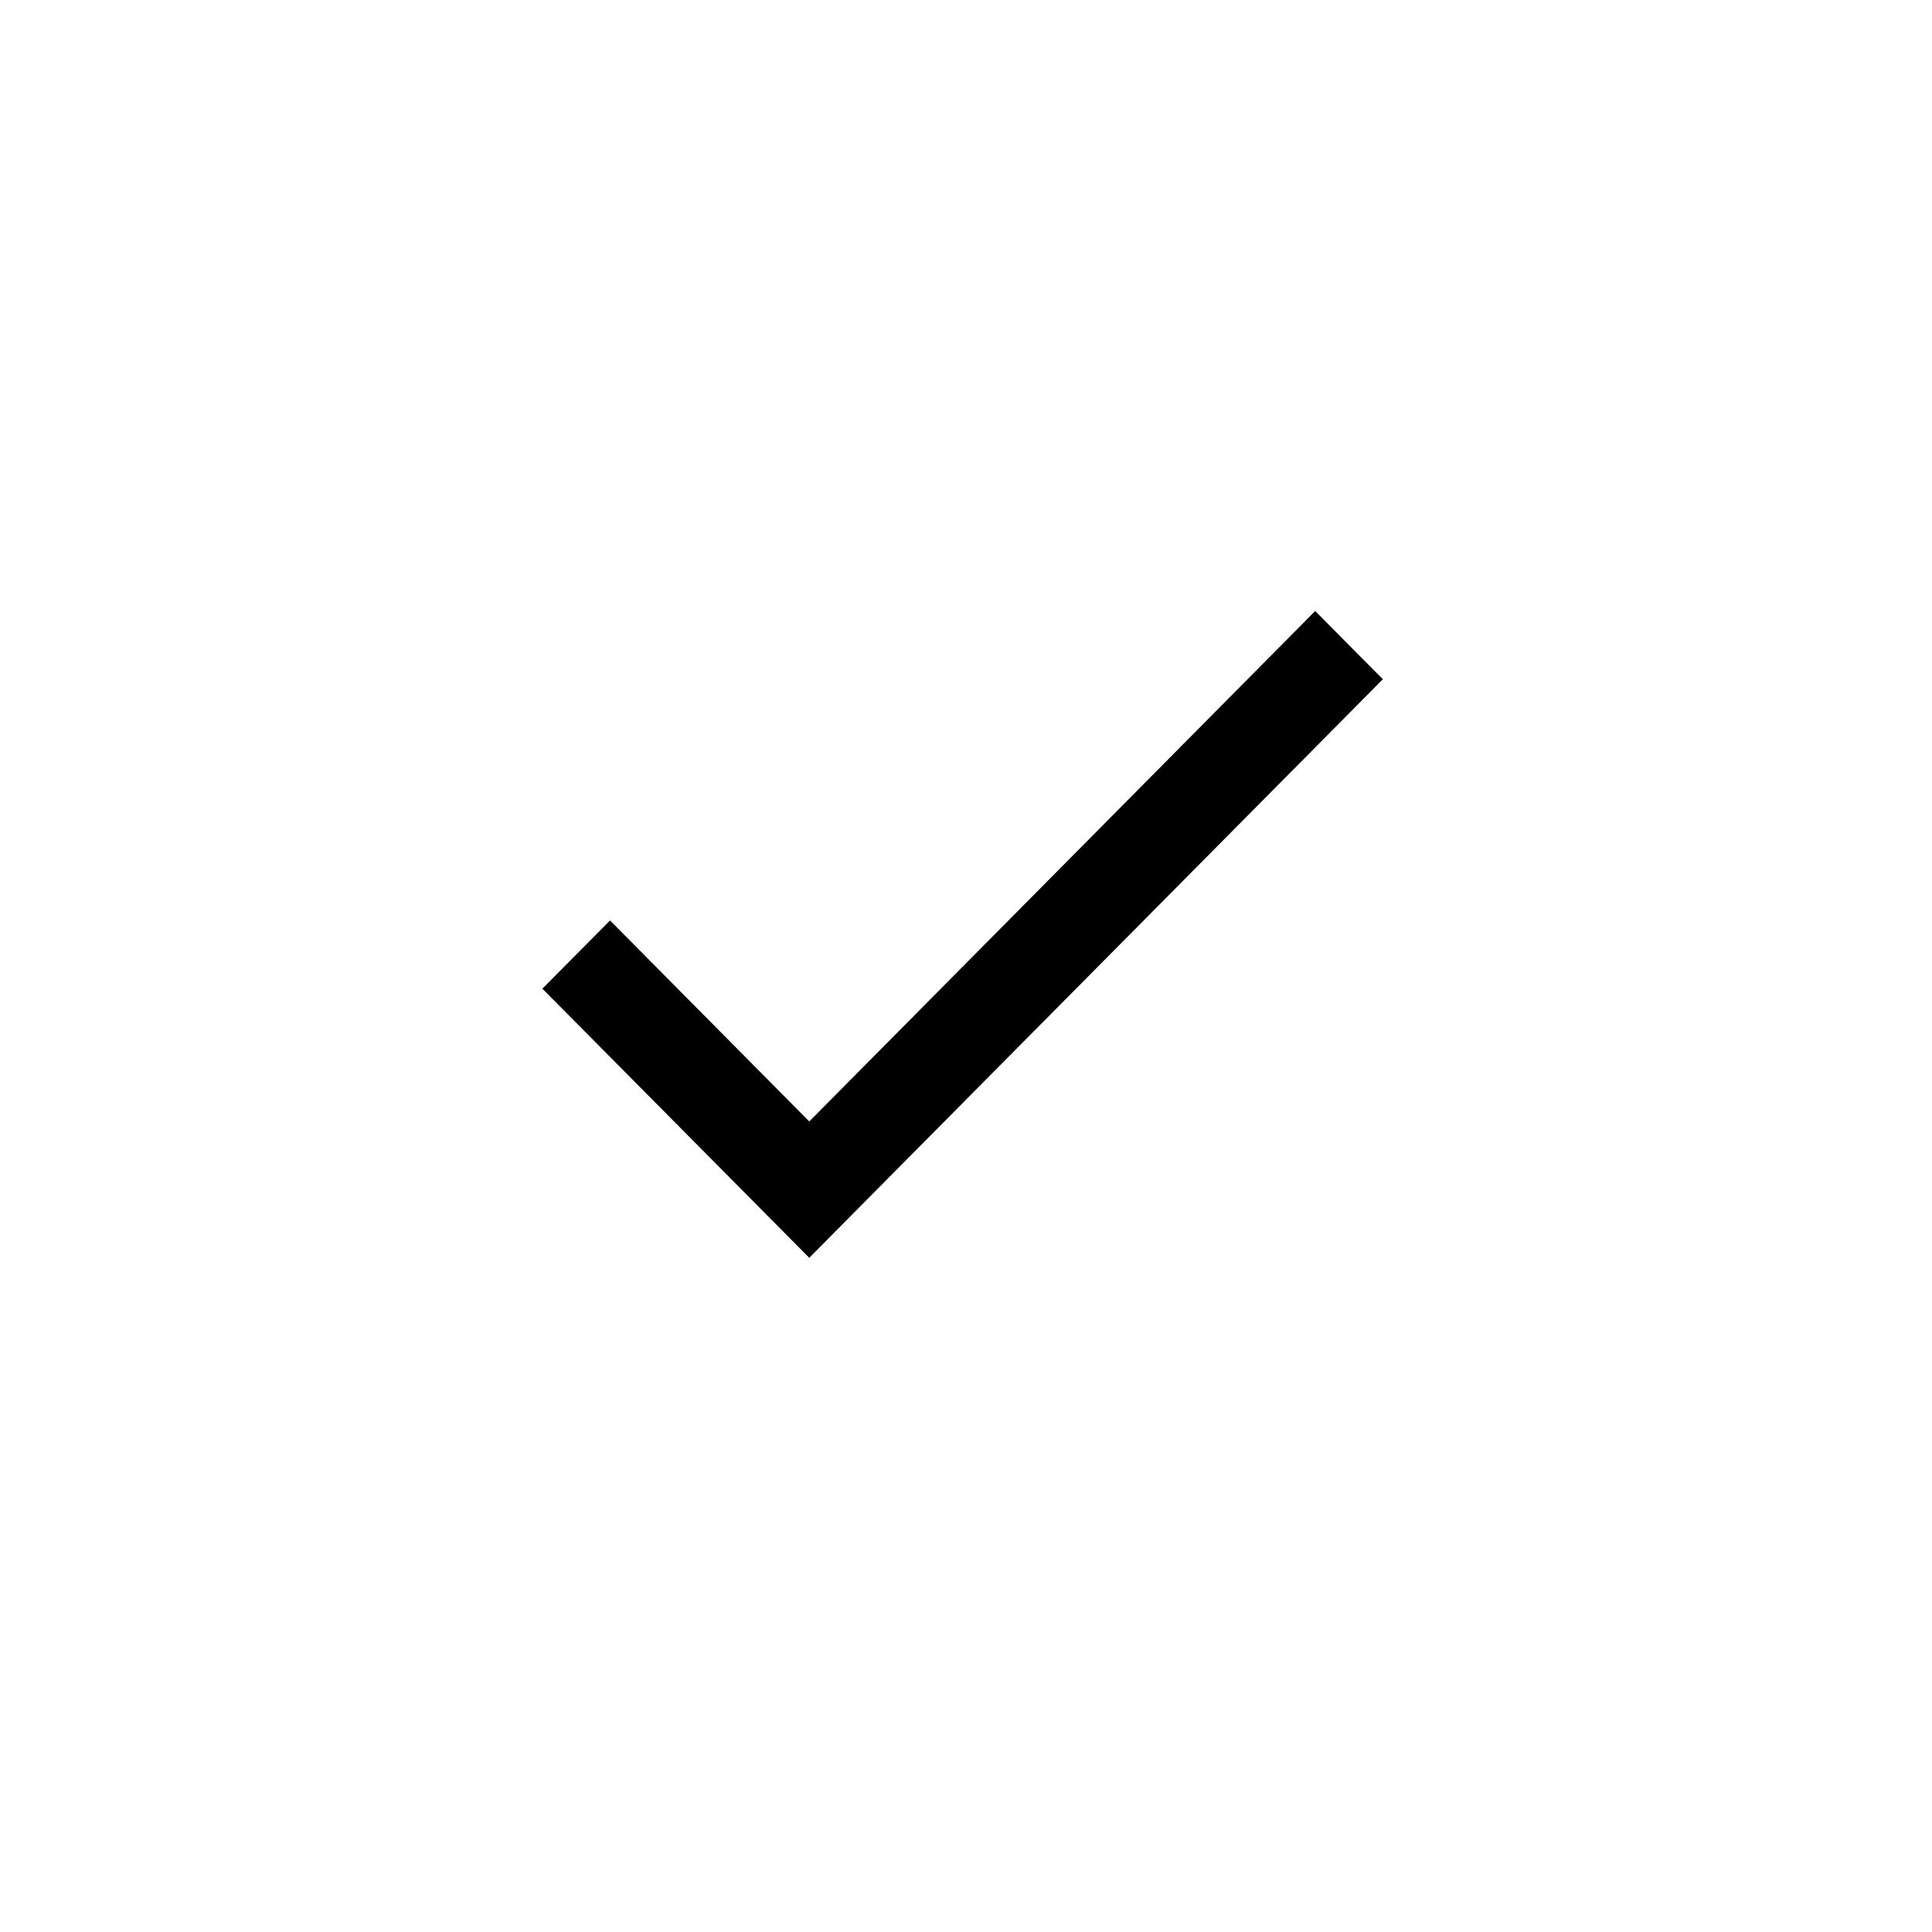
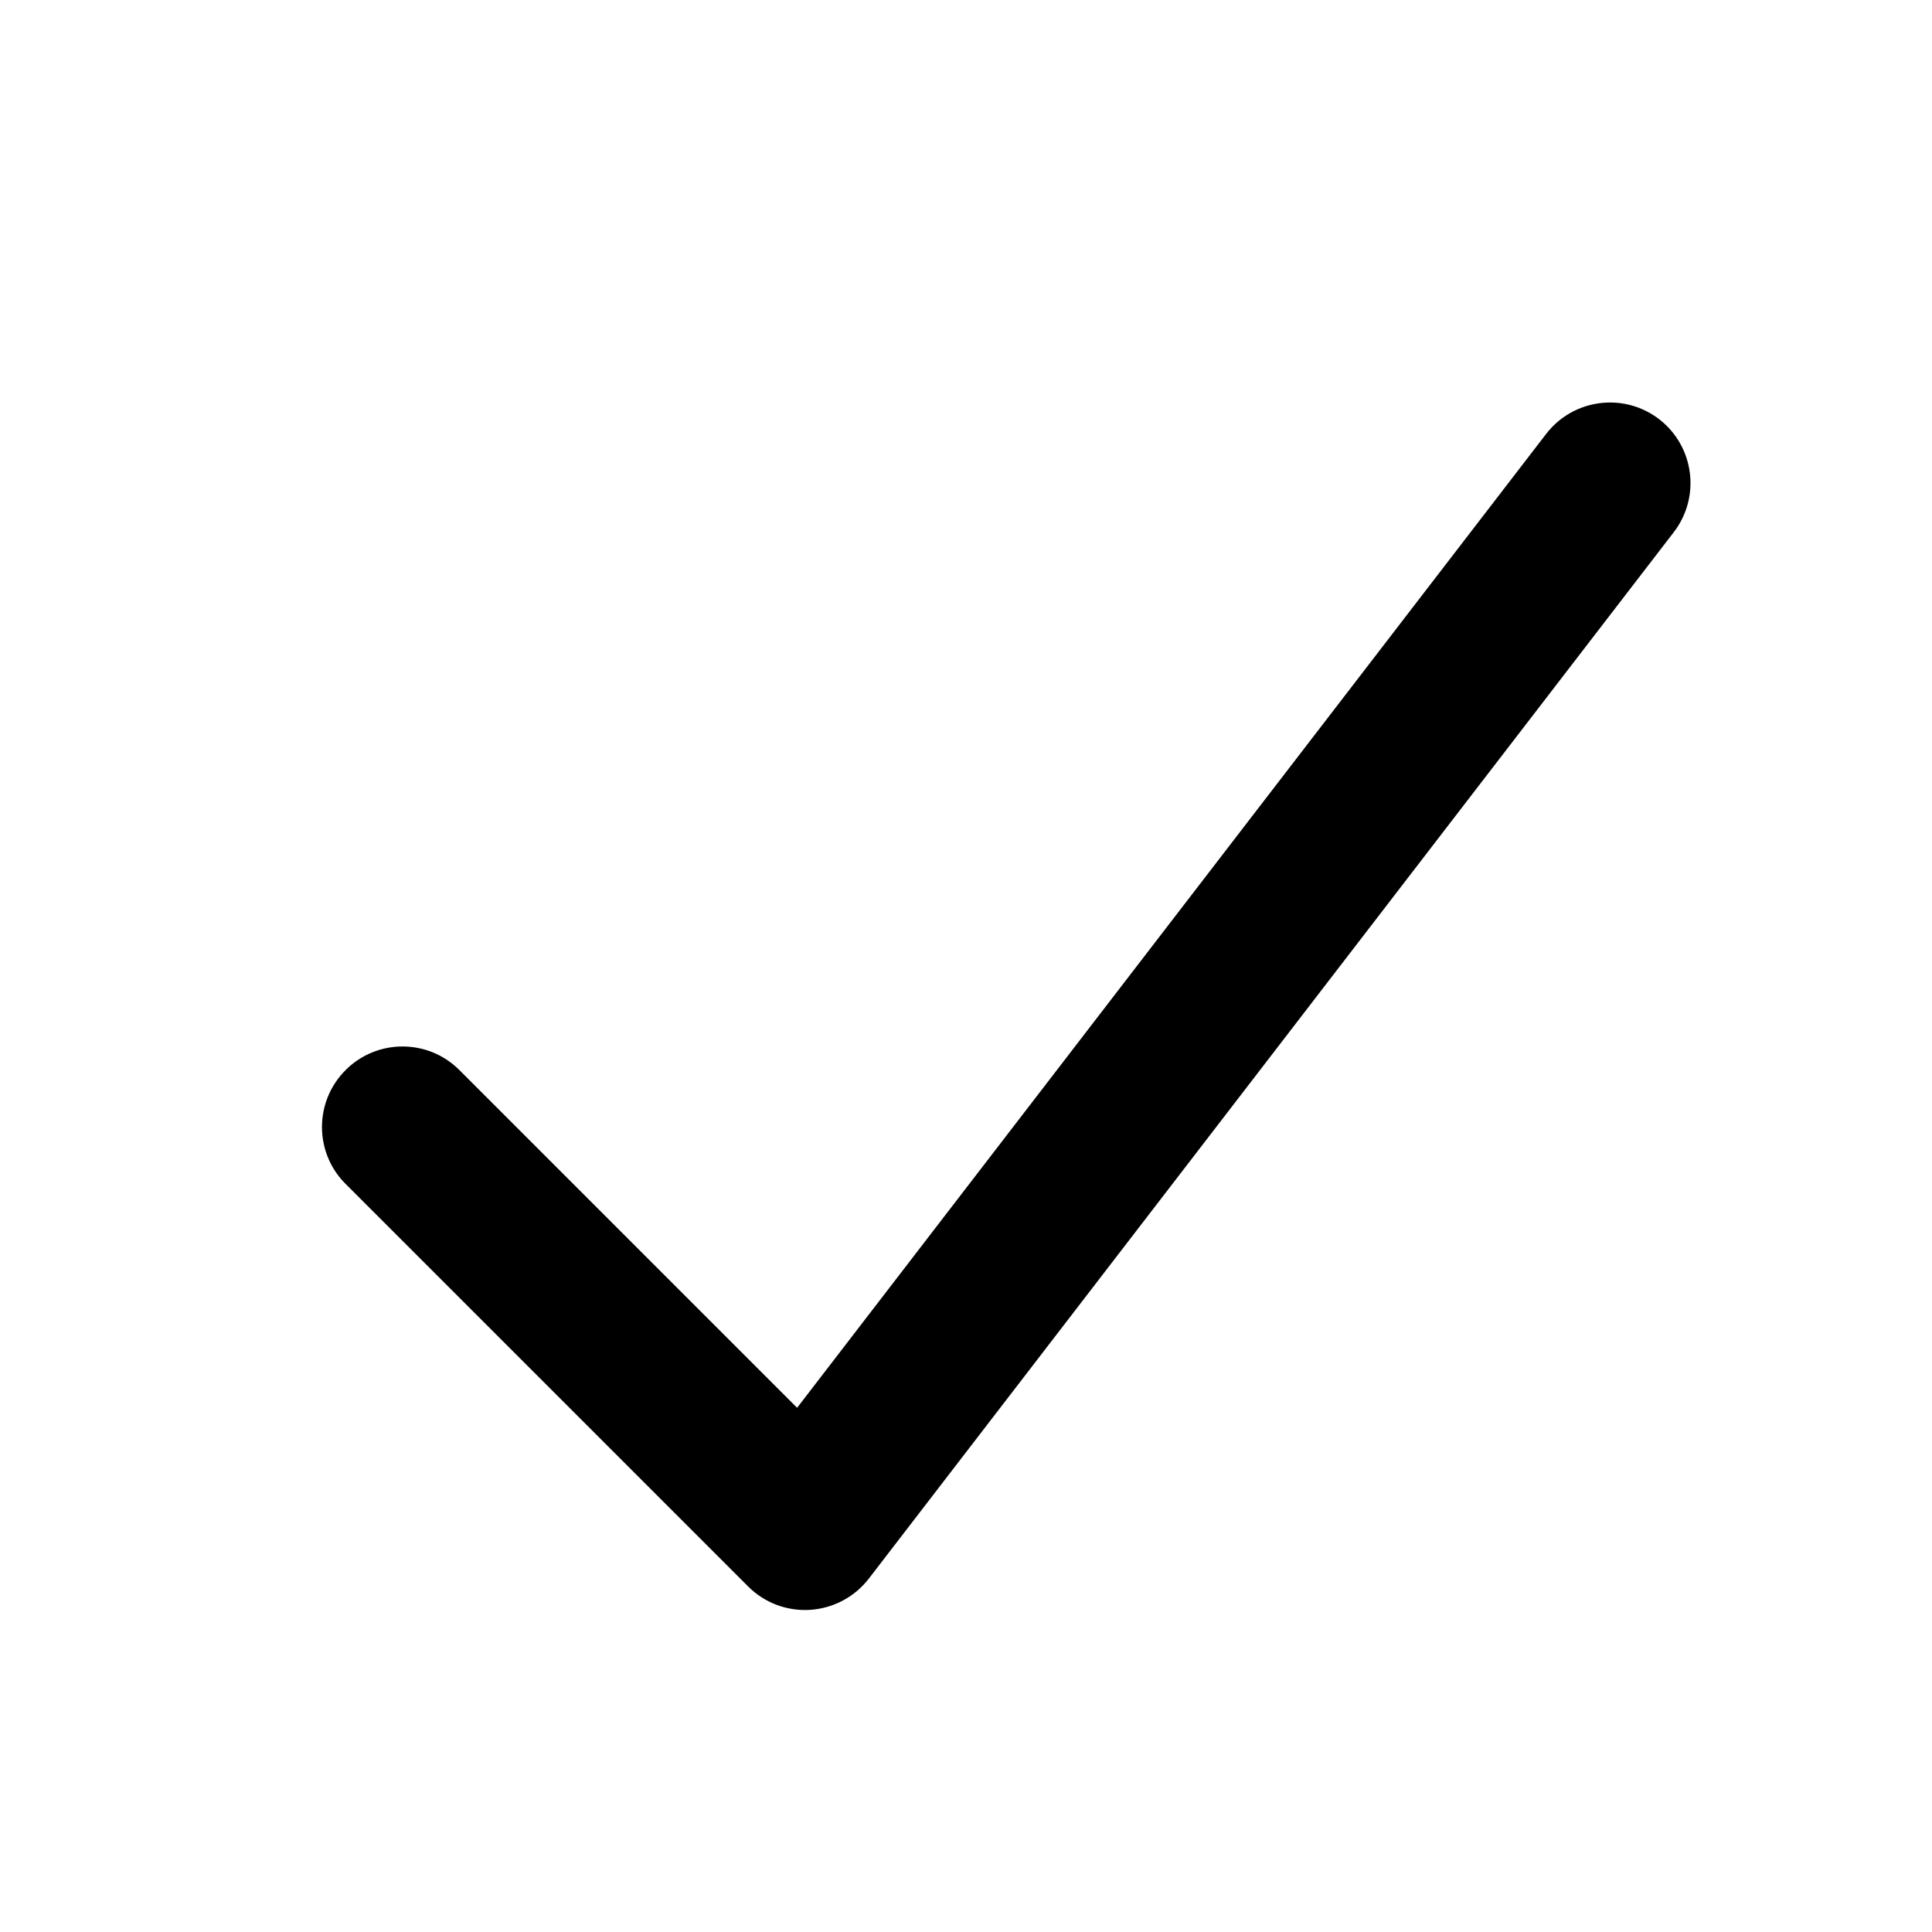
- <svg xmlns="http://www.w3.org/2000/svg" width="40" zoomAndPan="magnify" viewBox="0 0 30 30" height="40" preserveAspectRatio="xMidYMid meet" version="1.0">
-   <defs>
-     <clipPath id="7c0b1e6a2d">
-       <path d="M 8.41 9.434 L 21.473 9.434 L 21.473 19.598 L 8.41 19.598 Z M 8.41 9.434 " clip-rule="nonzero" />
-     </clipPath>
-   </defs>
-   <g clip-path="url(#7c0b1e6a2d)">
-     <path fill="#000000" d="M 12.566 17.414 L 9.473 14.293 L 8.422 15.352 L 12.566 19.531 L 21.473 10.547 L 20.422 9.488 Z M 12.566 17.414 " fill-opacity="1" fill-rule="nonzero" />
+ <svg xmlns="http://www.w3.org/2000/svg" width="22px" height="22px" viewBox="0 0 24 24" fill="none">
+   <g id="SVGRepo_bgCarrier" stroke-width="0" />
+   <g id="SVGRepo_tracerCarrier" stroke-linecap="round" stroke-linejoin="round" />
+   <g id="SVGRepo_iconCarrier">
+     <path fill-rule="evenodd" clip-rule="evenodd" d="M20.61 5.207C21.047 5.544 21.129 6.172 20.793 6.61L10.793 19.61C10.617 19.838 10.352 19.979 10.065 19.998C9.778 20.017 9.496 19.911 9.293 19.707L4.293 14.707C3.902 14.317 3.902 13.684 4.293 13.293C4.683 12.902 5.317 12.902 5.707 13.293L9.902 17.488L19.207 5.39C19.544 4.953 20.172 4.871 20.61 5.207Z" fill="#000000" />
  </g>
</svg>
